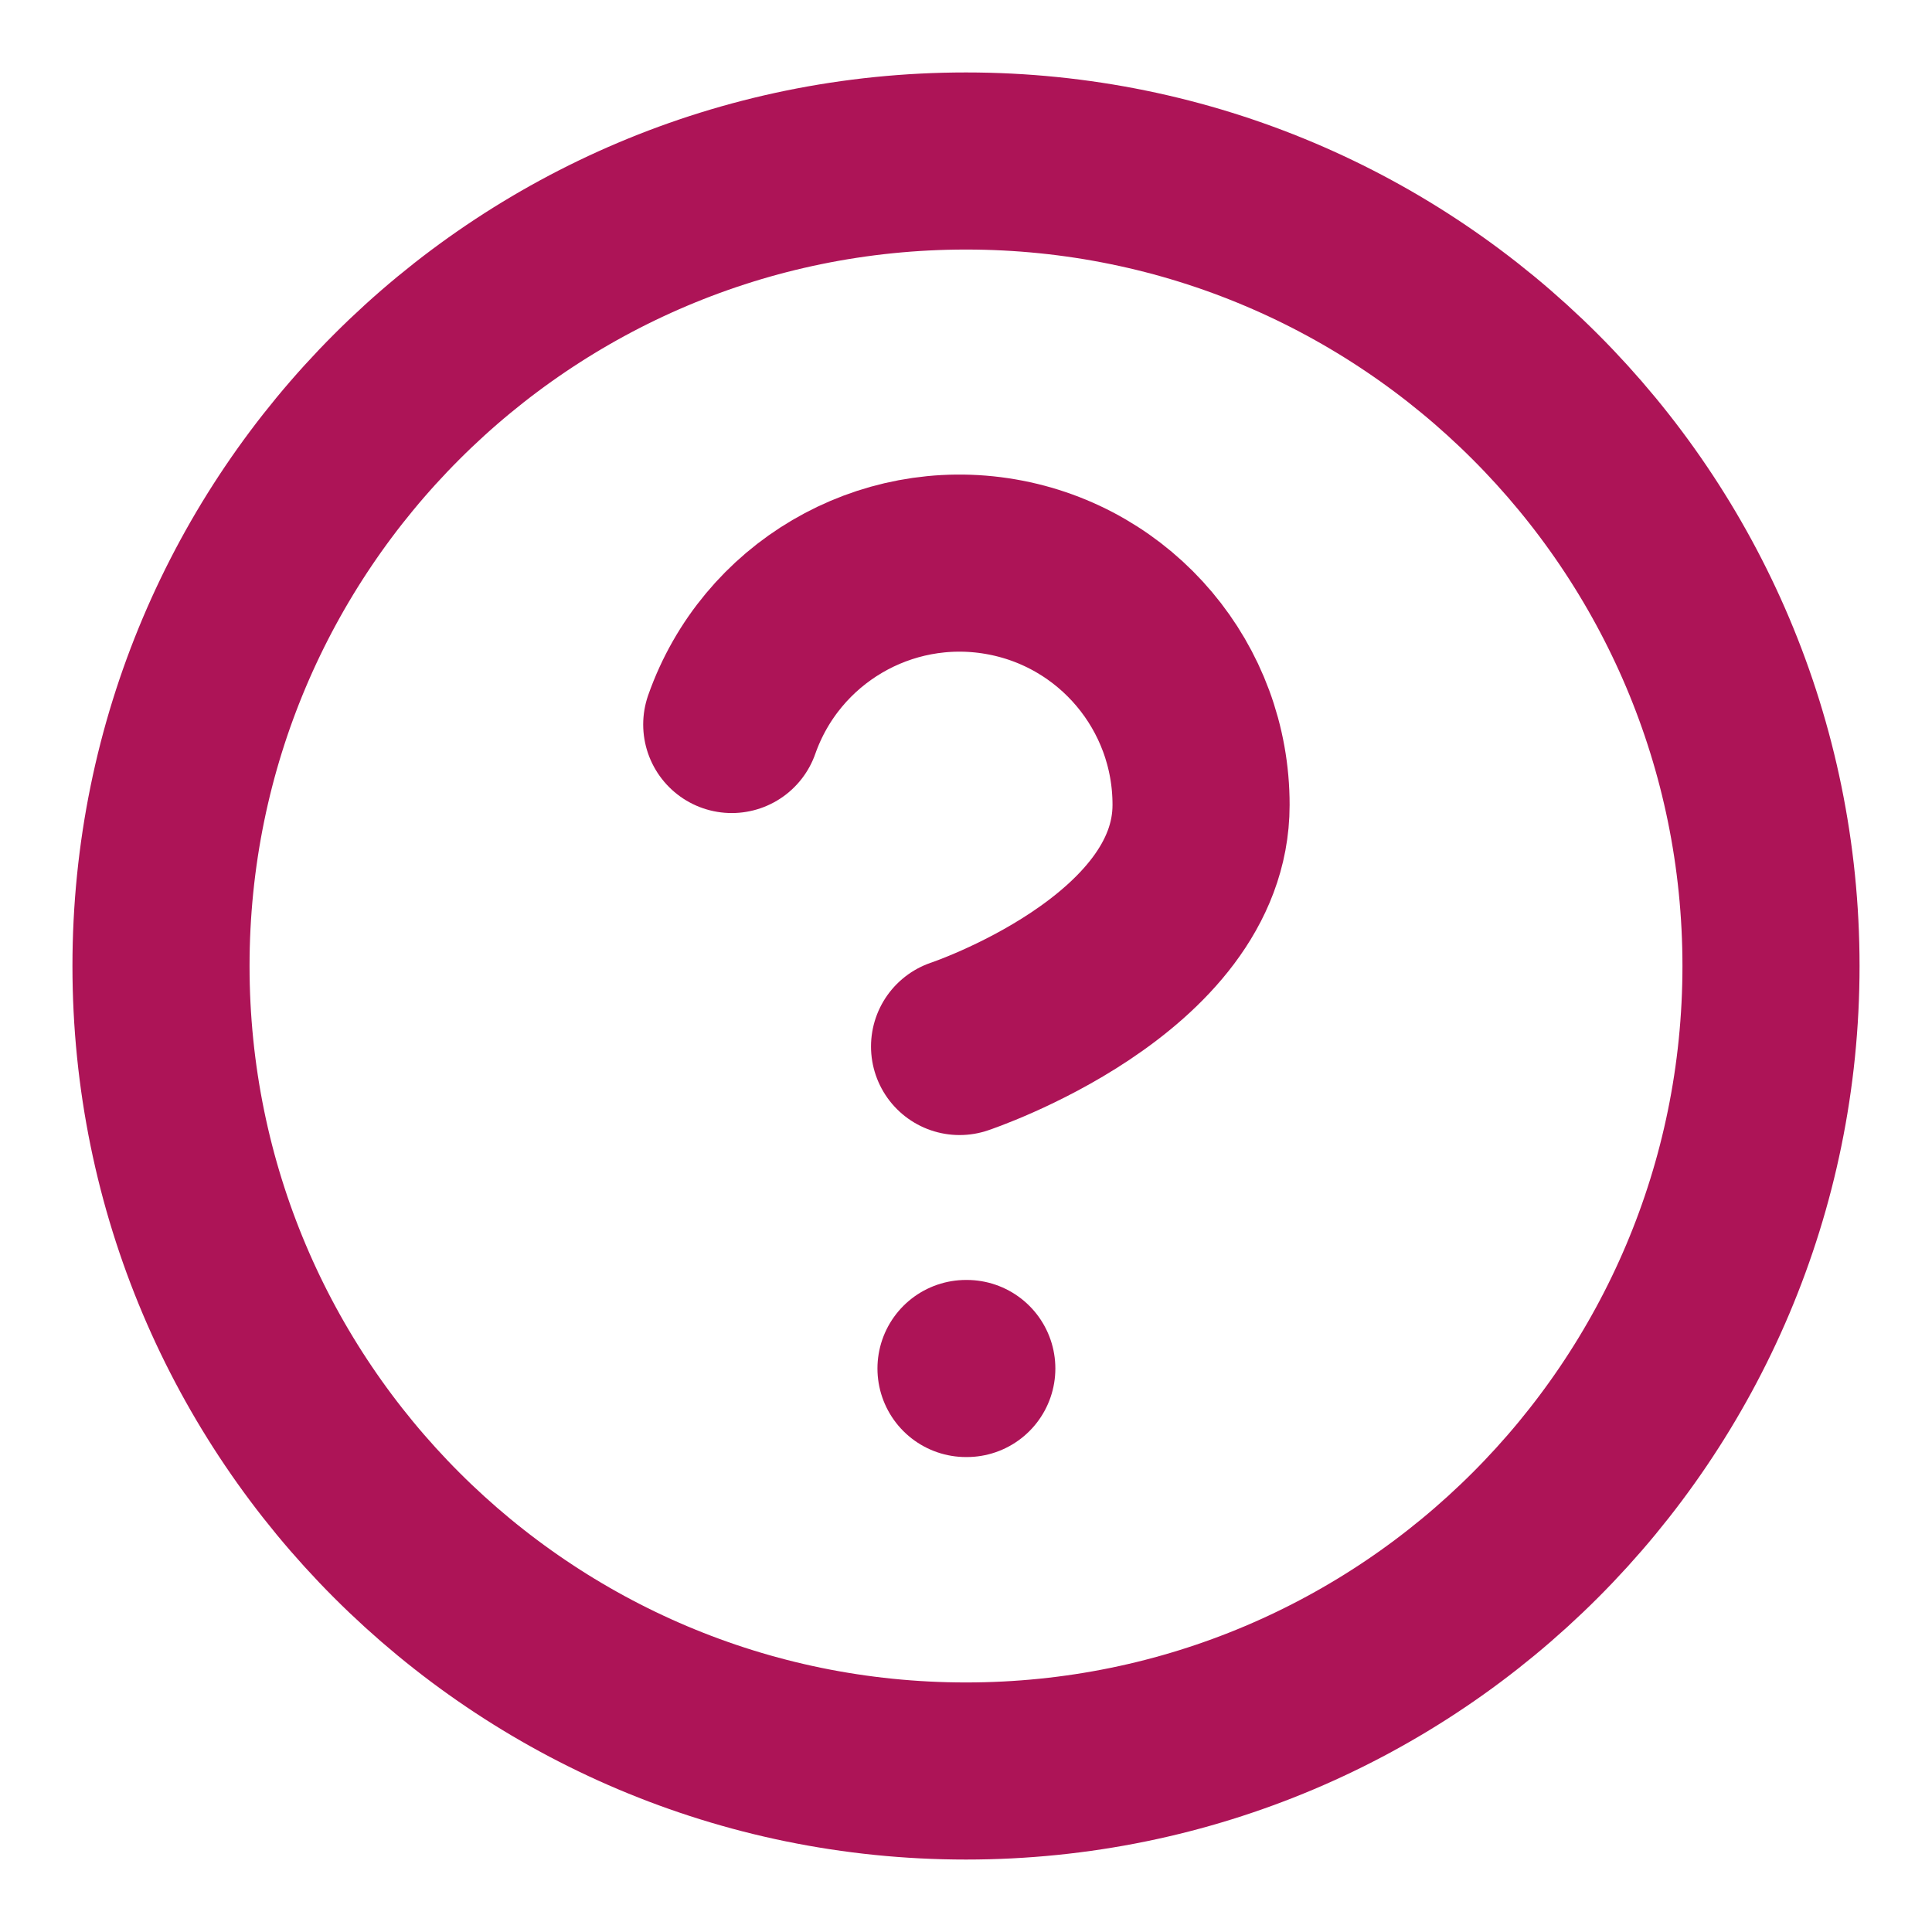
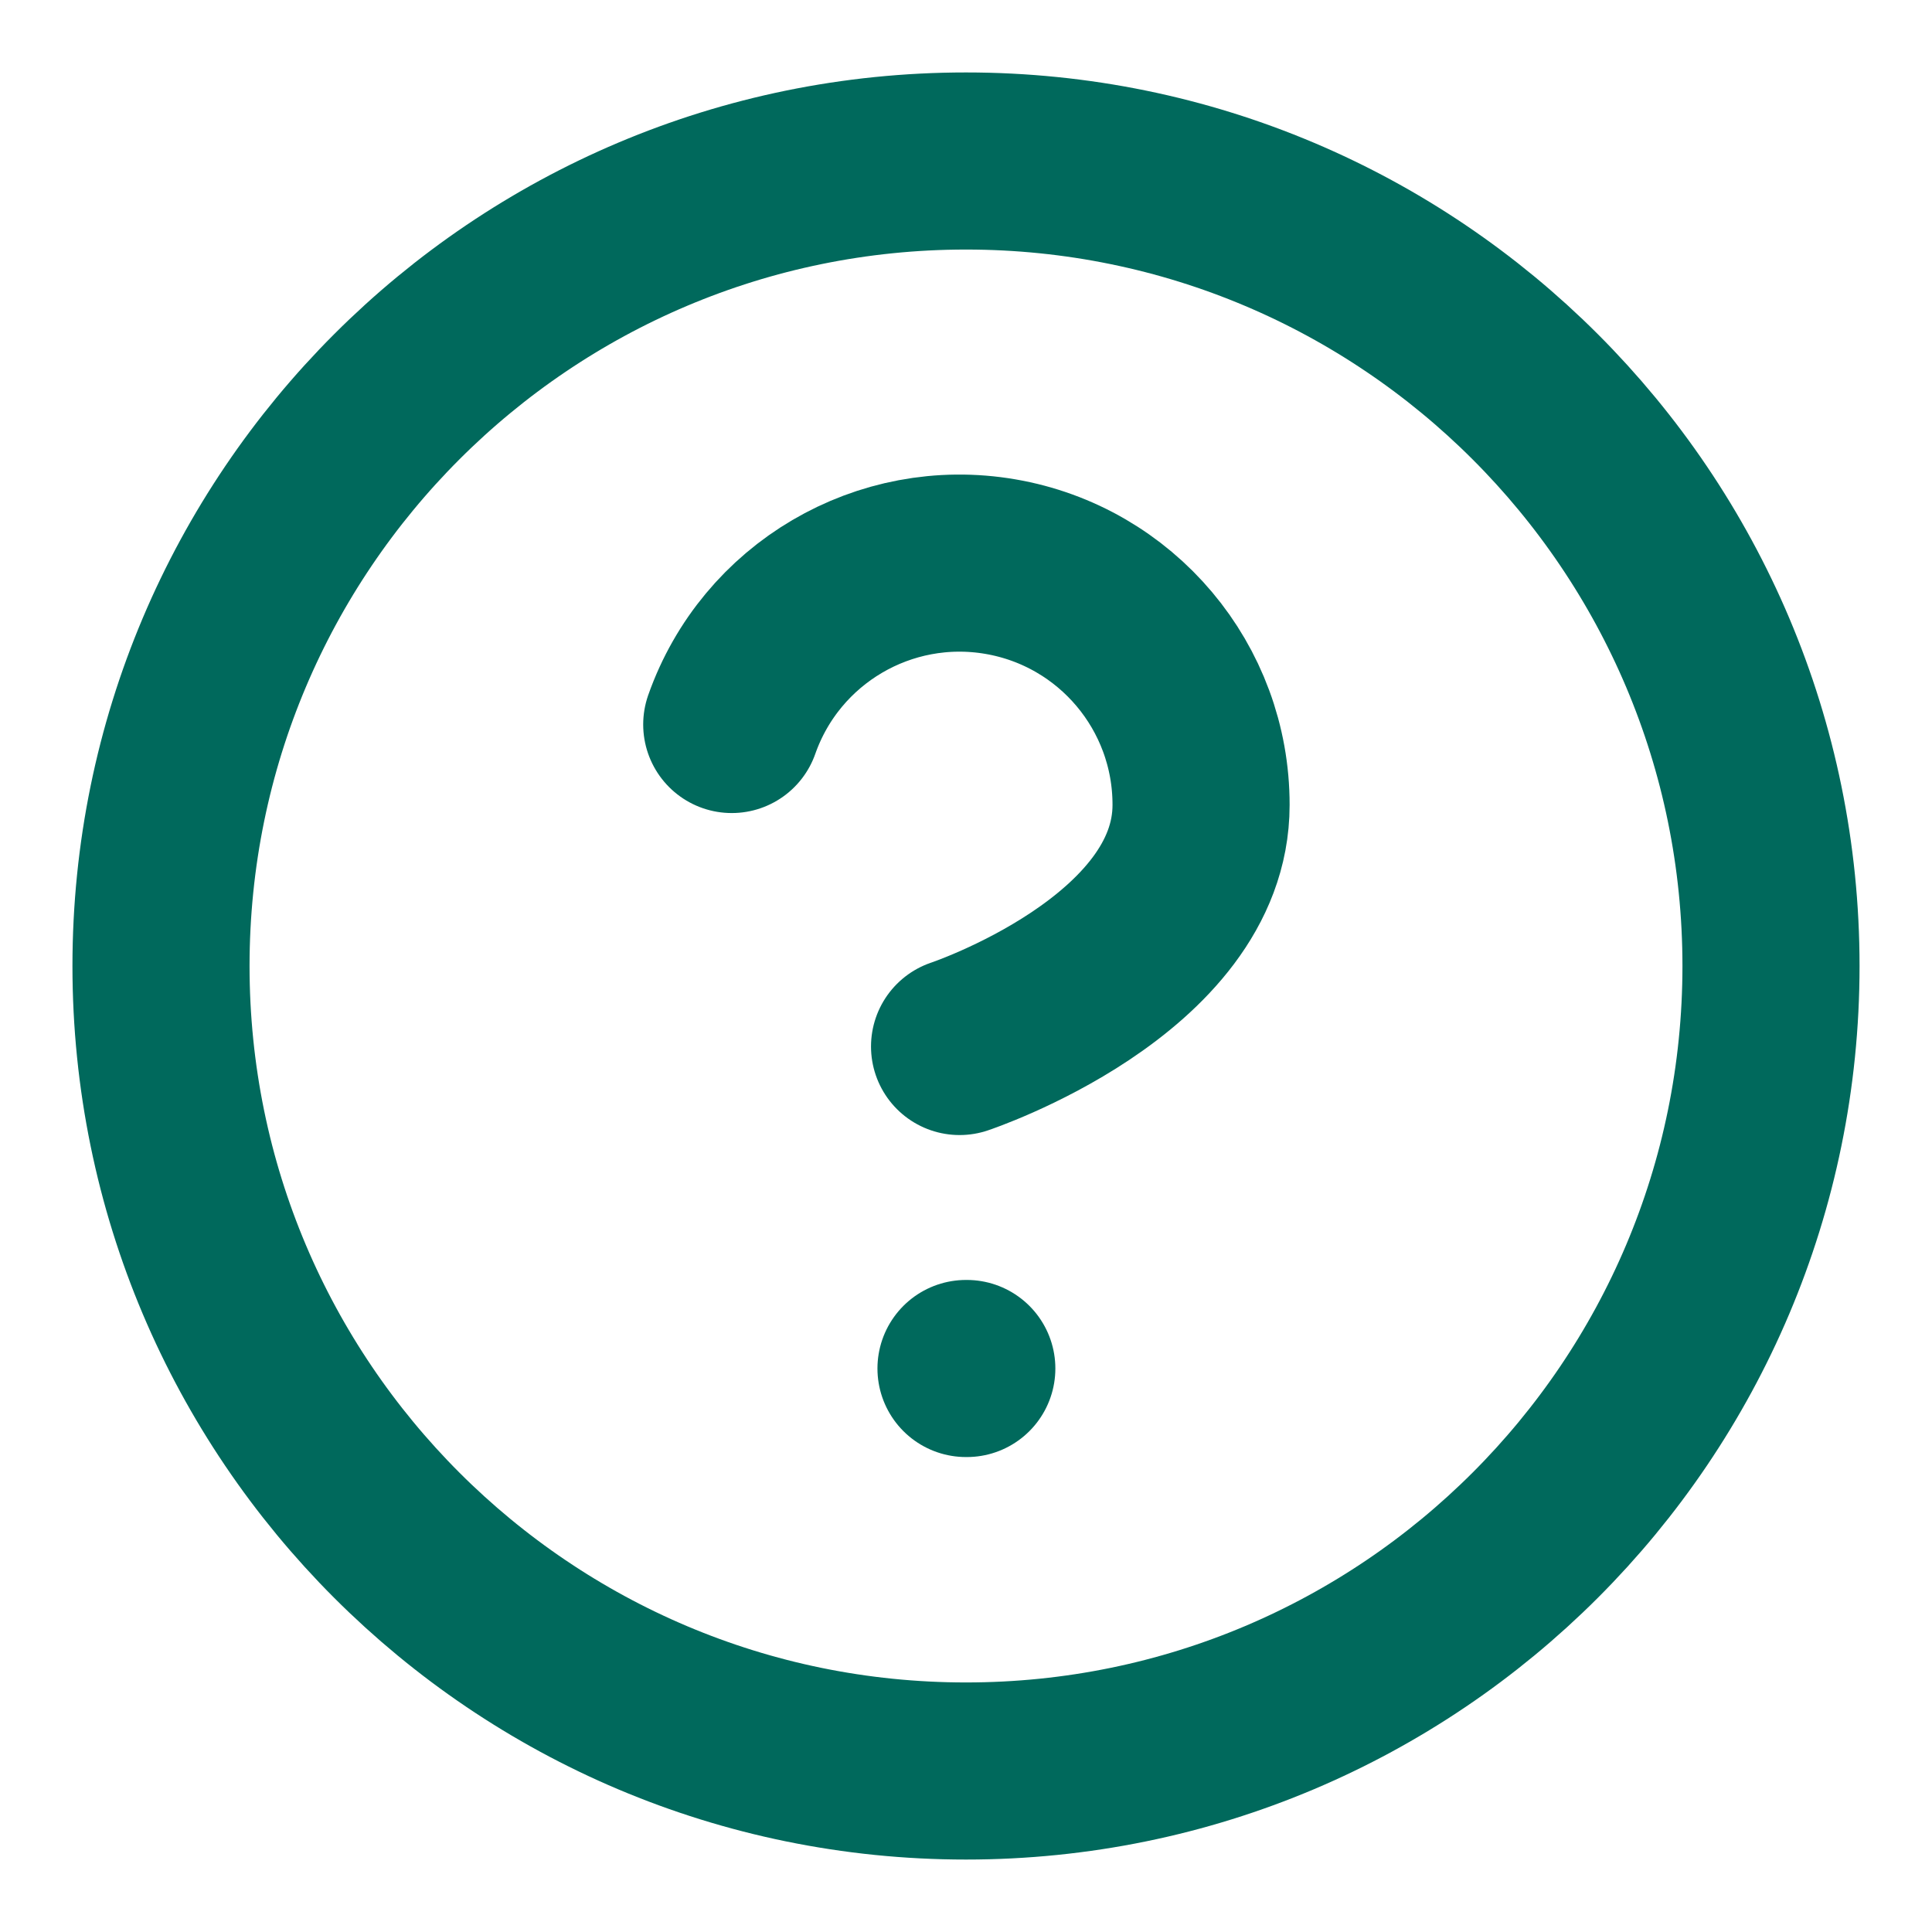
- <svg xmlns="http://www.w3.org/2000/svg" viewBox="0 0 24 24" width="24" height="24" fill="none" stroke="#AD1457" stroke-width="2.2" stroke-linecap="round" stroke-linejoin="round">
+ <svg xmlns="http://www.w3.org/2000/svg" viewBox="0 0 24 24" width="24" height="24" fill="none" stroke="#00695C" stroke-width="2.2" stroke-linecap="round" stroke-linejoin="round">
  <circle cx="12" cy="12" r="10" />
  <path d="M9.09 9a3 3 0 015.83 1c0 2-3 3-3 3" />
  <line x1="12" y1="17" x2="12.01" y2="17" />
</svg>
